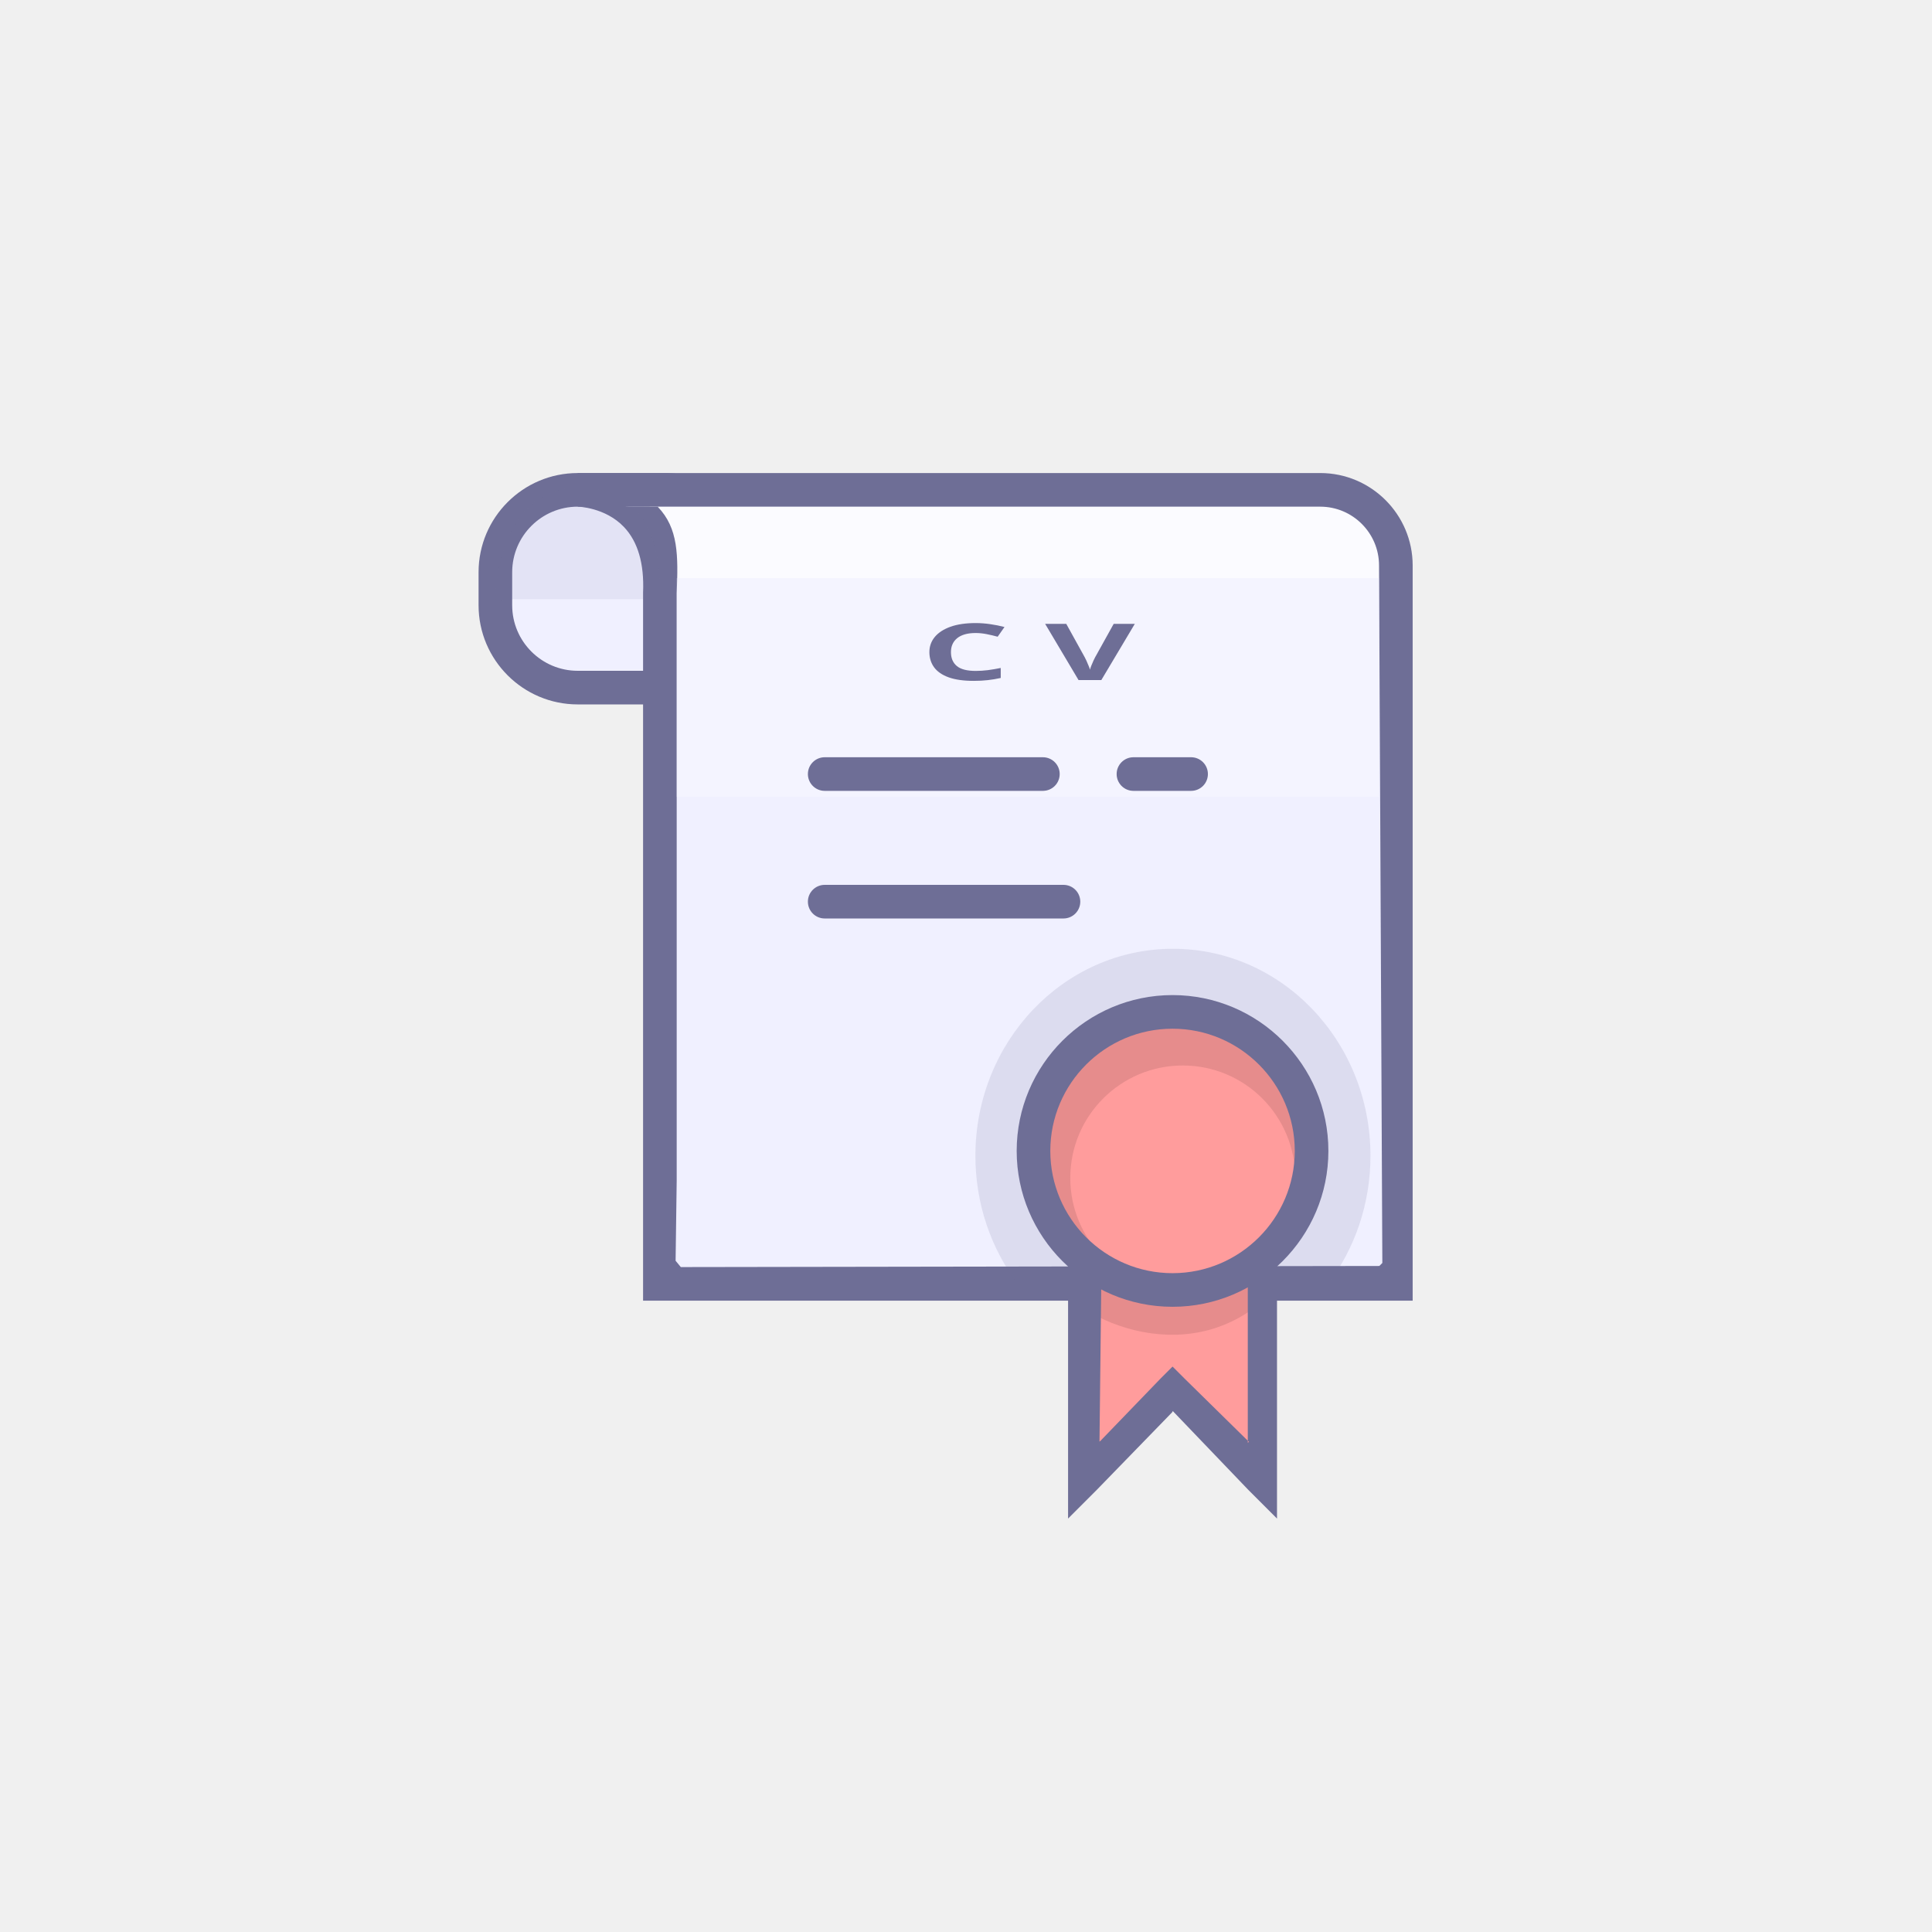
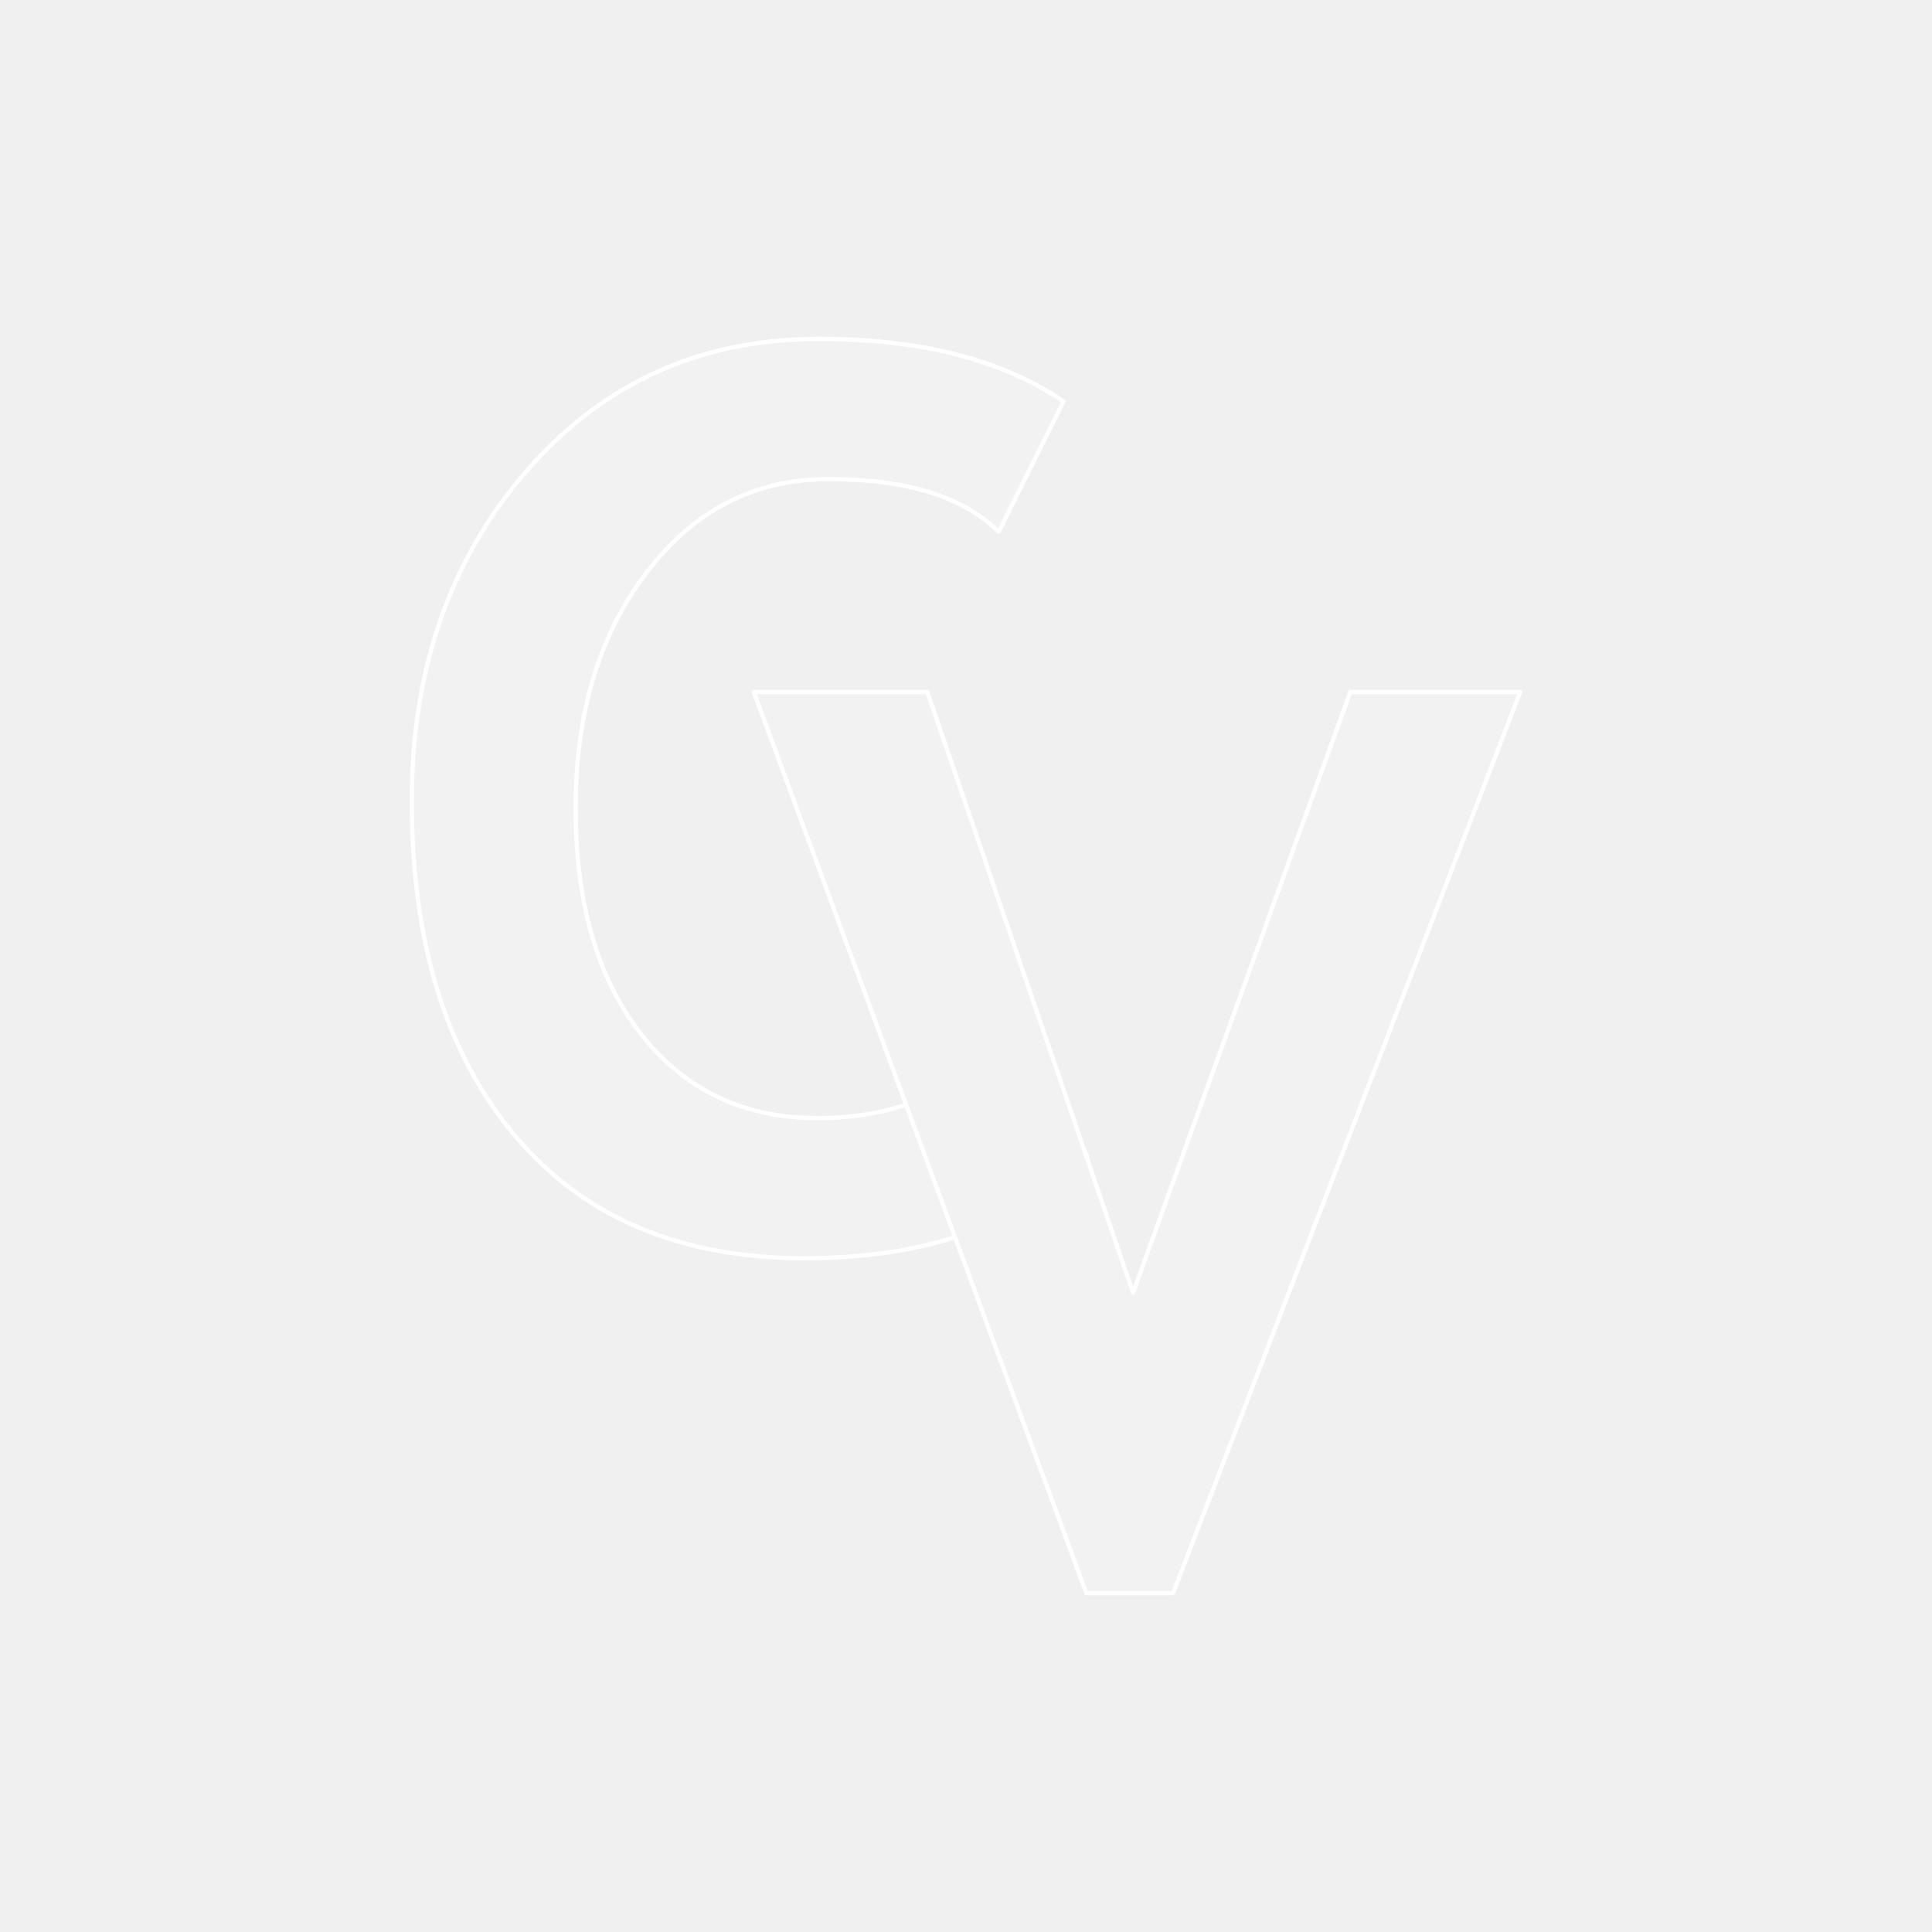
<svg xmlns="http://www.w3.org/2000/svg" width="456" height="456" viewBox="0 0 456 456" version="1.1" xml:space="preserve" style="fill-rule:evenodd;clip-rule:evenodd;stroke-linejoin:round;stroke-miterlimit:2;" id="svg10">
-   <defs id="defs14" />
-   <path d="m 116.922,142.859 c 0,10.687 8.745,19.432 19.432,19.432 h 20.404 c 10.687,0 19.432,-8.745 19.432,-19.432 v -7.809 c 9.8e-4,-10.687 -8.744,-19.432 -19.431,-19.432 h -20.405 c -10.687,0 -19.432,8.745 -19.432,19.432 z" fill="#f0f0ff" id="path2" style="stroke-width:0.244" />
-   <path d="m 112.954,142.859 c 0,12.903 10.498,23.4 23.4,23.4 h 20.404 c 12.903,0 23.4,-10.498 23.4,-23.4 v -7.809 c 0.001,-12.902 -10.496,-23.4 -23.399,-23.4 h -20.405 c -12.902,0 -23.4,10.498 -23.4,23.4 z m 7.936,-7.809 c 0,-8.526 6.937,-15.464 15.464,-15.464 6.801,0 17.516,1.56 19.364,1.56 8.526,0 16.503,5.377 16.503,13.904 v 7.809 c 0,8.527 -6.937,15.464 -15.464,15.464 h -20.404 c -8.526,9.7e-4 -15.464,-6.936 -15.464,-15.464 z" fill="#6e6e96" id="path4" style="stroke-width:0.244" />
-   <path d="M 155.75,278.595 V 139.945 c 1.009,-24.326 -19.396,-24.326 -19.396,-24.326 h 175.26 c 9.815,0 17.841,8.029 17.841,17.842 v 169.568 h -173.705 v -24.433" fill="#f0f0ff" id="path6" style="stroke-width:0.244" />
-   <path d="m 149.723,115.618 c 0,0 6.018,7.925 6.018,20.836 H 329.456 c 0,0 0.398,-20.836 -17.841,-20.836 z" fill="#ffffff" opacity="0.76" id="path8" style="stroke-width:0.244" />
-   <path d="M 159.718,278.595 V 139.945 l -0.003,0.165 c 0.375,-9.042 0.409,-15.416 -4.451,-20.481 0,0 -6.295,-0.016 -6.366,-0.016 l -12.544,-0.026 h 175.26 c 7.65,0 13.873,6.224 13.873,13.874 l 0.78,164.628 -0.712,0.712 -164.866,0.26 -1.231,-1.491 0.26,-18.974 h -7.936 v 28.401 H 333.424 V 133.461 c 0,-12.026 -9.783,-21.811 -21.81,-21.811 H 136.354 v 7.936 c 0.041,10e-4 6.498,0.135 10.934,4.818 3.264,3.444 4.777,8.618 4.496,15.375 l -0.003,0.082 v 138.733 z" fill="#6e6e96" id="path10" style="stroke-width:0.244" />
-   <path d="m 159.712,136.455 h 165.776 v 51.6 h -165.776 z" fill="#ffffff" opacity="0.3" id="path12" style="stroke-width:0.244" />
-   <path d="m 194.651,186.664 h 51.495 c 2.192,0 3.968,-1.777 3.968,-3.968 0,-2.192 -1.777,-3.968 -3.968,-3.968 h -51.495 c -2.192,0 -3.968,1.777 -3.968,3.968 0,2.192 1.777,3.968 3.968,3.968 z m 0,30.12 h 56.354 c 2.192,0 3.968,-1.777 3.968,-3.968 0,-2.192 -1.777,-3.968 -3.968,-3.968 h -56.354 c -2.192,0 -3.968,1.777 -3.968,3.968 0,2.192 1.777,3.968 3.968,3.968 z m 72.872,-30.12 h 13.604 c 2.192,0 3.968,-1.777 3.968,-3.968 0,-2.192 -1.777,-3.968 -3.968,-3.968 h -13.604 c -2.192,0 -3.968,1.777 -3.968,3.968 0,2.192 1.777,3.968 3.968,3.968 z" fill="#6e6e96" id="path14" style="stroke-width:0.244" />
-   <path d="m 256.059,293.821 v 55.02 l 20.69,-20.689 20.689,20.689 v -53.925" fill="#ff9c9c" id="path16" style="stroke-width:0.244" />
-   <path d="m 118.779,141.43 h 36.971 c 0,0 2.432,-26.331 -18.615,-26.331 -21.047,0 -20.213,27.761 -20.213,27.761" fill="#6e6e96" opacity="0.1" id="path18" style="stroke-width:0.244" />
-   <path d="m 254.686,308.089 c 0,0 8.944,6.944 22.062,6.944 13.118,0 20.688,-7.568 20.688,-7.568 l -5.054,-16.24 -32.356,3.912 z" fill="#e68c8c" id="path20" style="stroke-width:0.244" />
-   <path d="m 240.204,303.037 c -6.257,-8.319 -9.988,-18.82 -9.988,-30.233 0,-26.991 20.875,-48.872 46.625,-48.872 25.75,0 46.625,21.881 46.625,48.872 0,11.418 -3.736,21.921 -9.996,30.239" fill="#6e6e96" opacity="0.15" id="path22" style="stroke-width:0.244" />
-   <path d="m 252.09,293.821 v 64.599 l 6.774,-6.774 17.83,-18.349 0.109,-0.26 17.83,18.609 6.773,6.774 v -63.505 l -6.896,-0.78 0,46.386 0.274,-0.206 -15.229,-14.969 -2.805,-2.805 -2.805,2.805 -14.189,14.709 -0.247,0.206 0.52,-46.441 z" fill="#6e6e96" id="path24" style="stroke-width:0.244" />
-   <path d="m 276.748,271.65 m -32.817,0 a 32.817,32.817 0 1 0 65.634,0 32.817,32.817 0 1 0 -65.634,0 z" fill="#e68c8c" id="path26" style="stroke-width:0.244" />
-   <path d="m 279.158,278.028 m -26.546,0 a 26.546,26.546 0 1 0 53.093,0 26.546,26.546 0 1 0 -53.093,0 z" fill="#ff9c9c" id="path28" style="stroke-width:0.244" />
-   <path d="m 276.748,242.801 c 15.907,0 28.848,12.942 28.848,28.849 0,15.906 -12.941,28.849 -28.848,28.849 -15.908,0 -28.85,-12.943 -28.85,-28.849 0,-15.907 12.942,-28.849 28.85,-28.849 z m -36.786,28.849 c 0,20.283 16.502,36.785 36.786,36.785 20.282,0 36.784,-16.502 36.784,-36.785 0,-20.283 -16.502,-36.785 -36.784,-36.785 -20.284,0 -36.786,16.502 -36.786,36.785 z" fill="#6e6e96" id="path30" style="stroke-width:0.244" />
-   <text xml:space="preserve" style="font-style:normal;font-weight:normal;font-size:24.589px;line-height:1.25;font-family:sans-serif;letter-spacing:0px;word-spacing:0px;fill:#6e6e96;fill-opacity:1;stroke:none;stroke-width:0.184" x="164.26" y="212.512" id="text346" transform="scale(1.323959,0.7553106)">
-     <tspan id="tspan344" x="164.26" y="212.512" style="font-style:normal;font-variant:normal;font-weight:bold;font-stretch:normal;font-size:24.589px;font-family:sans-serif;-inkscape-font-specification:'sans-serif Bold';stroke-width:0.184">C V</tspan>
-   </text>
+   <defs id="defs14">
+     <rect x="49.328" y="71.369" width="191.016" height="350.546" id="rect1756" />
+     <rect x="49.328" y="71.369" width="200.462" height="344.249" id="rect1756-8" />
+   </defs>
+   <g id="g1874" transform="translate(10.16616,-35.41819)" style="fill:#f2f2f2;fill-opacity:1;stroke:#ffffff;stroke-opacity:1">
+     <g aria-label="C" transform="translate(26.23846,-9.445844)" id="text1754" style="font-size:293.333px;line-height:1.25;white-space:pre;shape-inside:url(#rect1756)">
+       <path d="m 214.614,139.607 -15.325,30.794 q -12.461,-12.461 -40.104,-12.461 -26.211,0 -42.969,22.057 -16.758,21.914 -16.758,55.573 0,33.659 15.469,53.424 15.612,19.766 41.536,19.766 29.648,0 46.406,-21.198 l 17.331,30.078 q -22.773,24.206 -66.745,24.206 -43.971,0 -68.32,-28.932 -24.349,-28.932 -24.349,-78.919 0,-46.549 26.927,-77.773 27.07,-31.367 69.18,-31.367 36.094,0 57.721,14.753 z" style="font-weight:bold;font-family:'Trebuchet MS';-inkscape-font-specification:'Trebuchet MS Bold'" id="path137" />
+     </g>
+     <g aria-label="V" transform="translate(117.7003,70.29774)" id="text1754-4" style="font-size:293.333px;line-height:1.25;white-space:pre;shape-inside:url(#rect1756-8)">
+       <path d="M 149.016,341.13 H 128.534 L 50.044,128.435 H 91.008 L 139.562,270.232 190.838,128.435 h 40.104 z" style="font-weight:bold;font-family:'Trebuchet MS';-inkscape-font-specification:'Trebuchet MS Bold'" id="path140" />
+     </g>
+   </g>
</svg>
